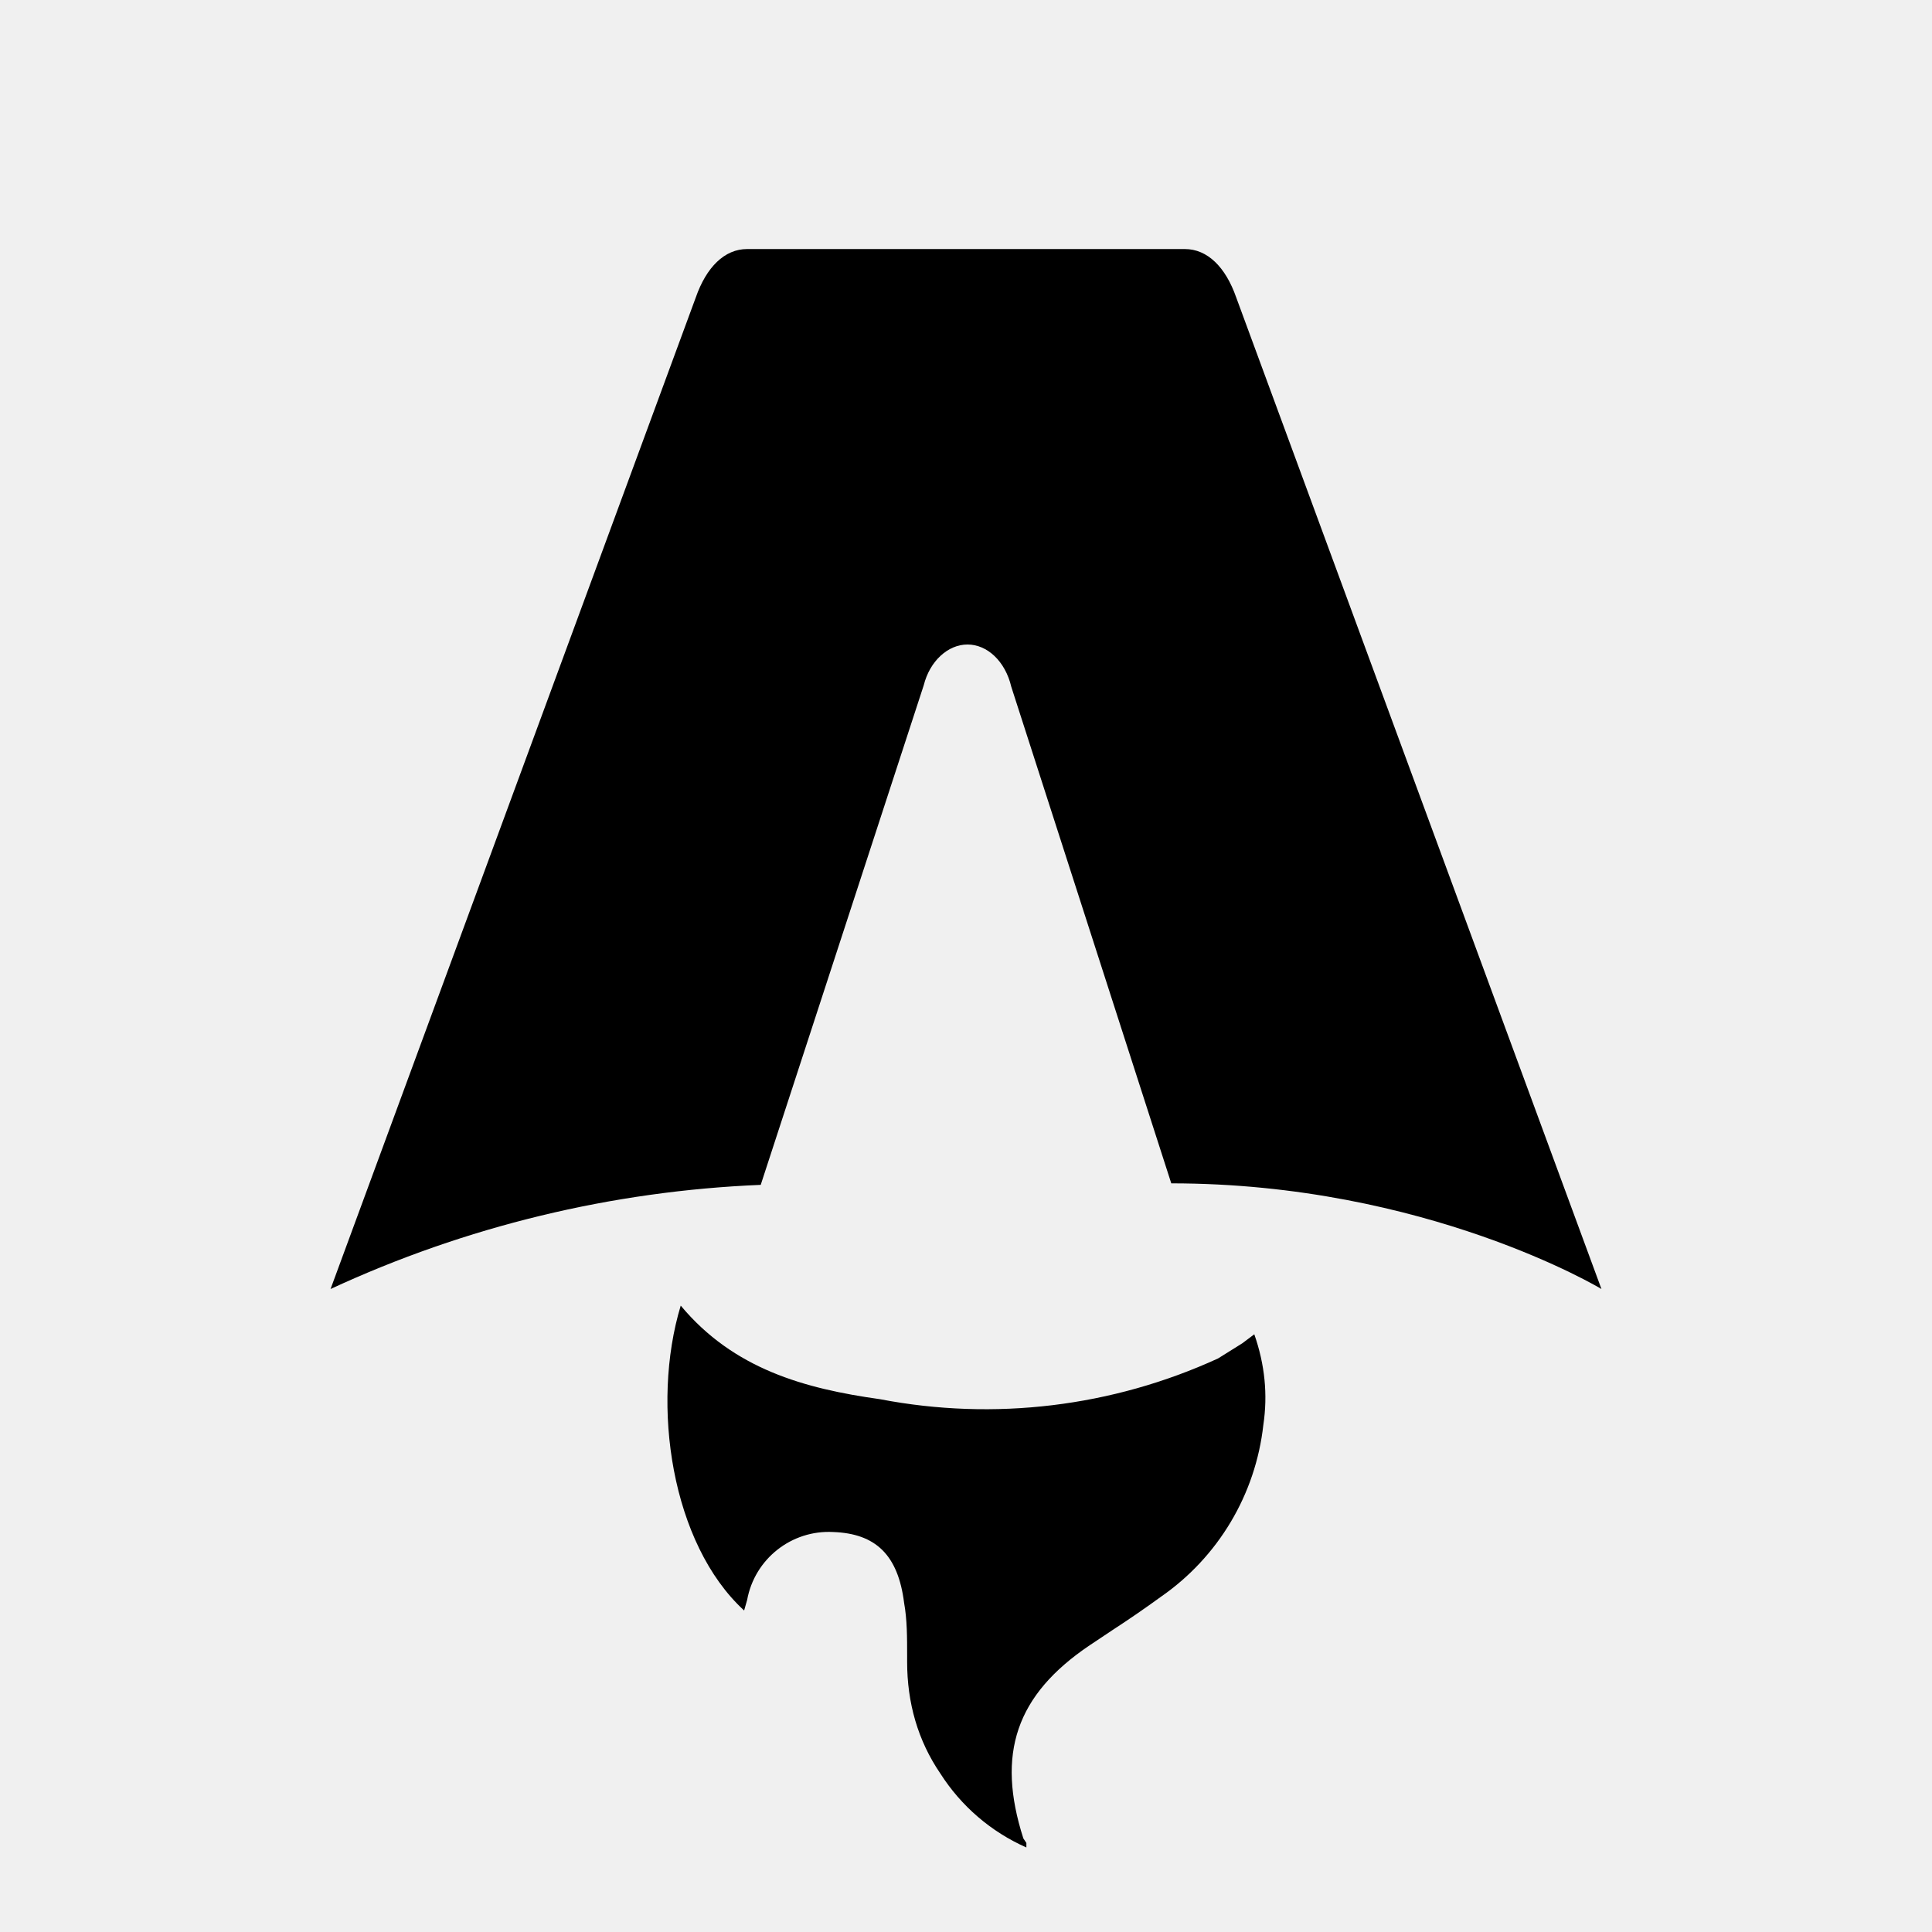
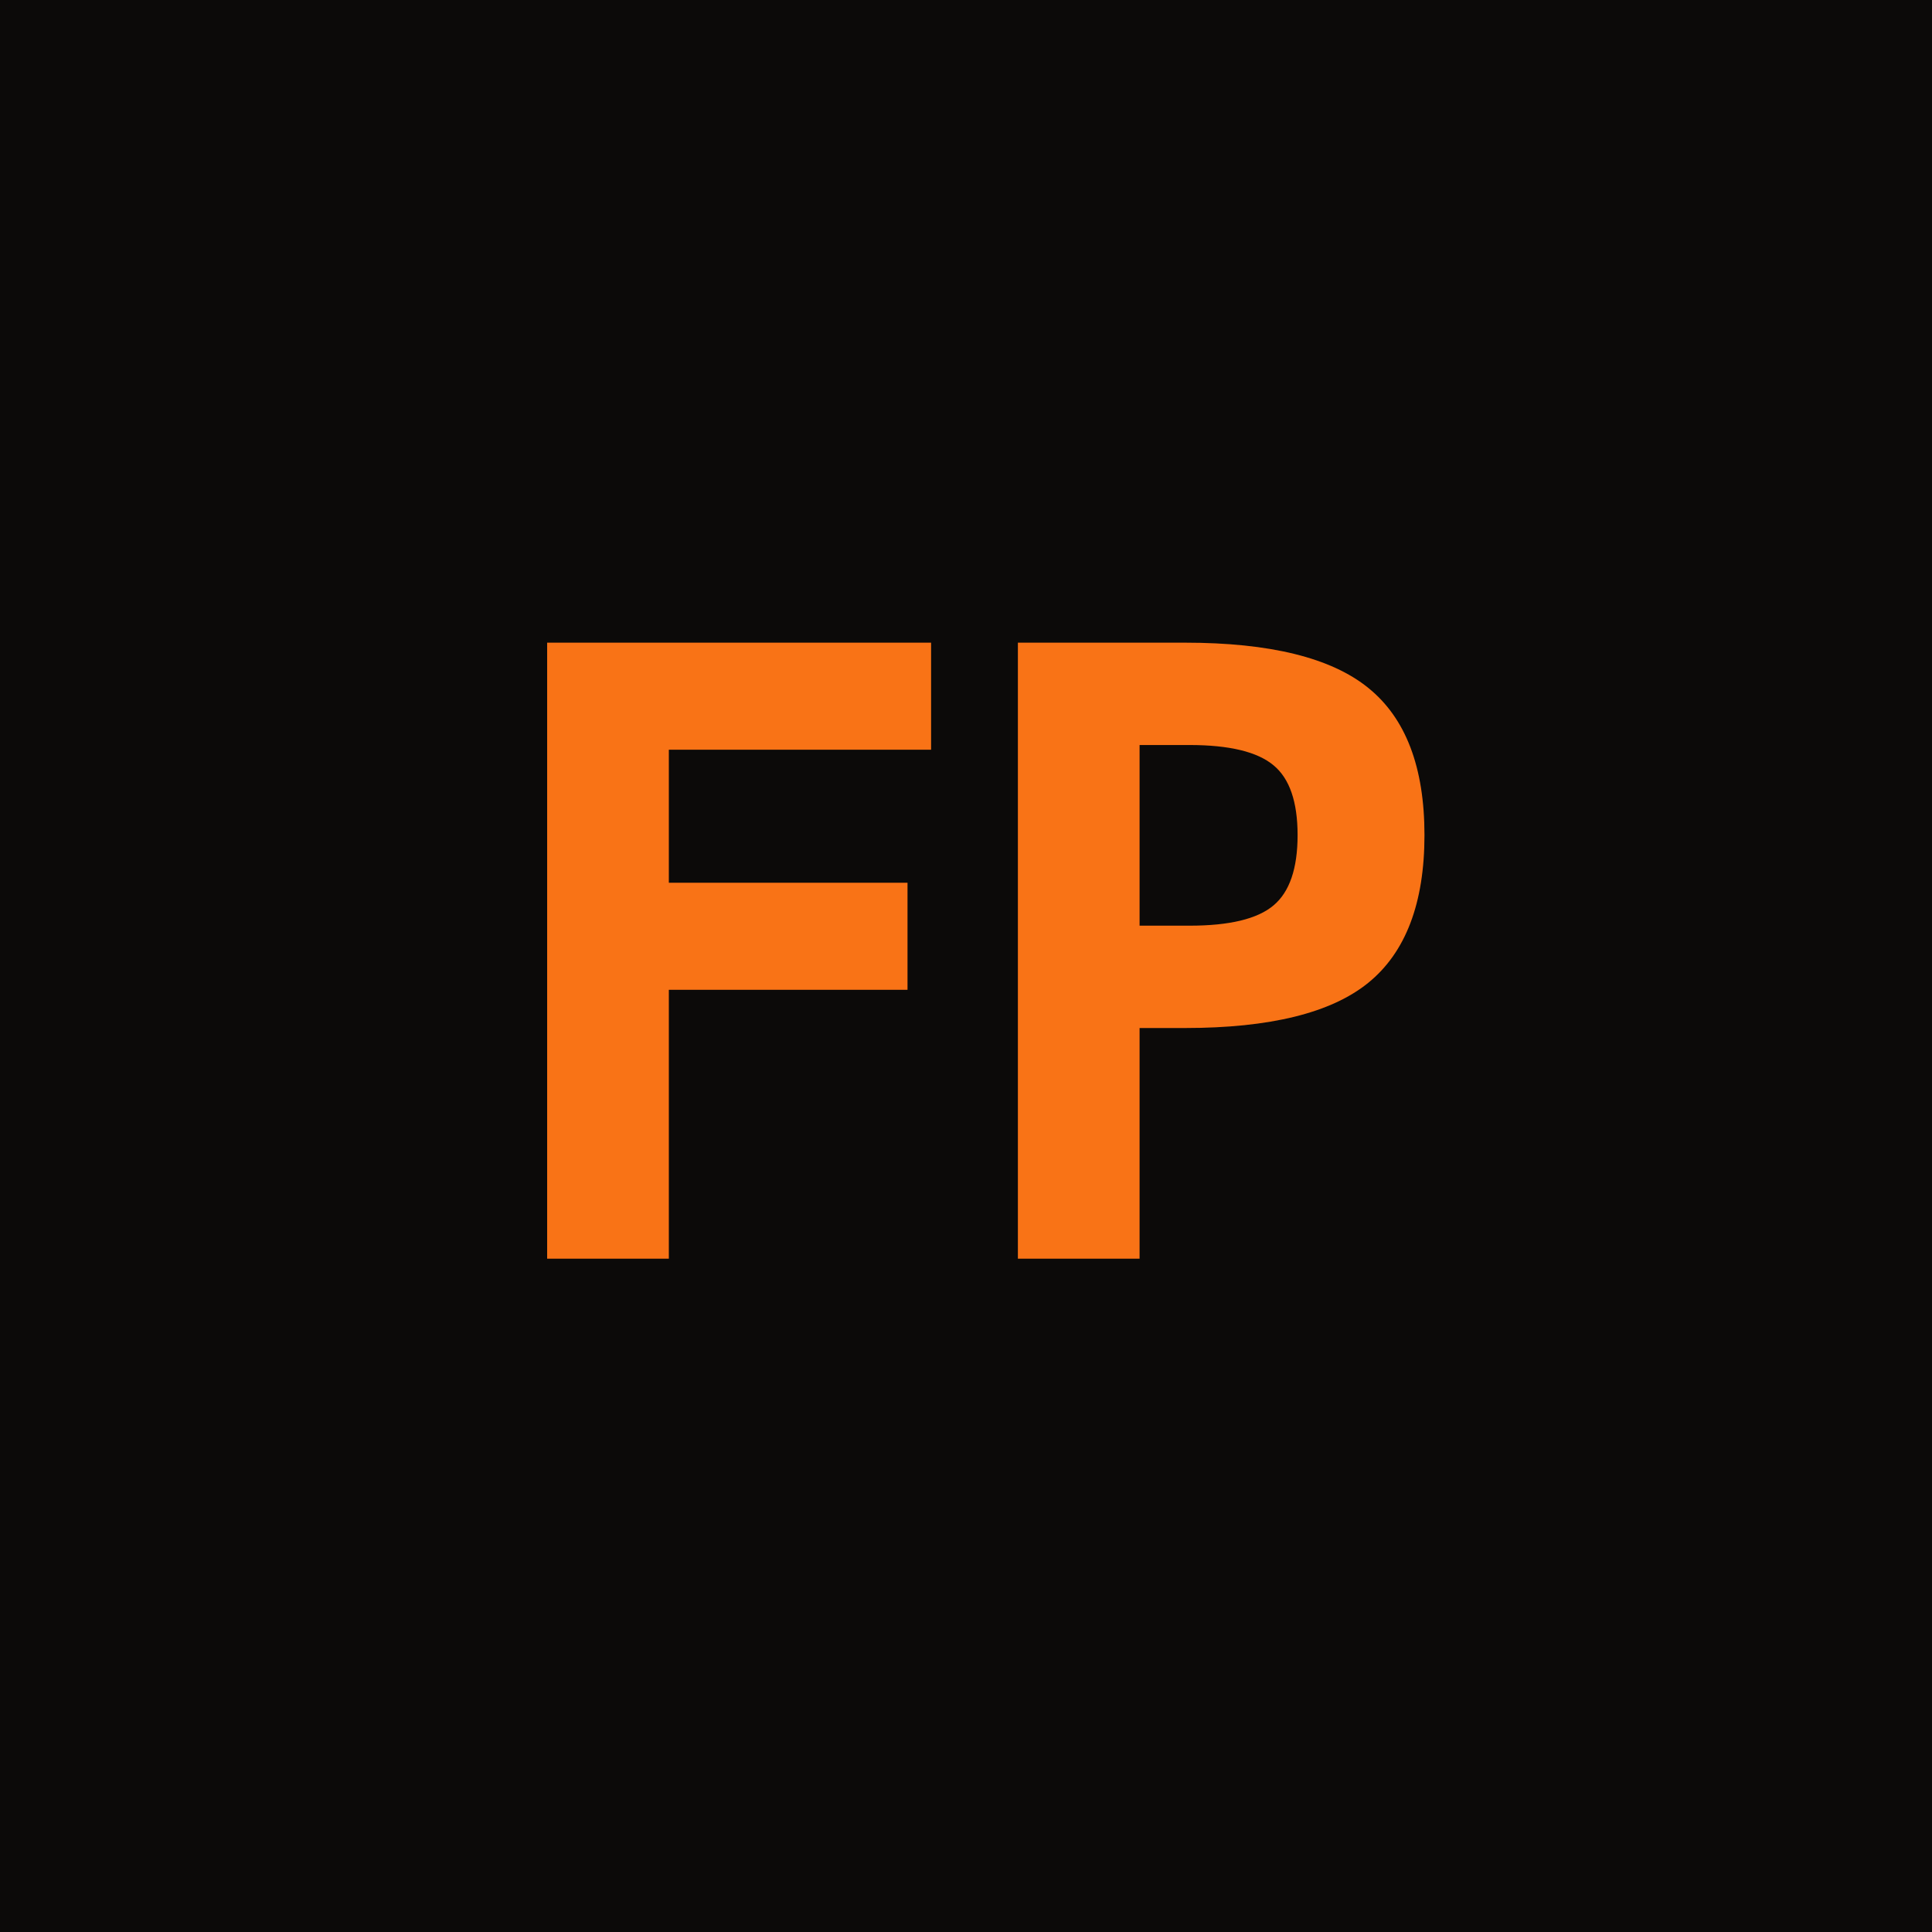
- <svg xmlns="http://www.w3.org/2000/svg" fill="none" viewBox="0 0 128 128">
-   <path d="M50.4 78.5a75.1 75.1 0 0 0-28.5 6.9l24.2-65.7c.7-2 1.9-3.2 3.4-3.2h29c1.5 0 2.7 1.2 3.4 3.2l24.2 65.7s-11.6-7-28.5-7L67 45.5c-.4-1.7-1.6-2.8-2.9-2.8-1.3 0-2.5 1.1-2.9 2.7L50.4 78.5Zm-1.1 28.2Zm-4.2-20.2c-2 6.6-.6 15.8 4.2 20.2a17.5 17.5 0 0 1 .2-.7 5.5 5.5 0 0 1 5.7-4.5c2.8.1 4.3 1.5 4.7 4.7.2 1.1.2 2.3.2 3.5v.4c0 2.7.7 5.2 2.2 7.4a13 13 0 0 0 5.7 4.9v-.3l-.2-.3c-1.8-5.6-.5-9.5 4.4-12.8l1.5-1a73 73 0 0 0 3.2-2.2 16 16 0 0 0 6.8-11.4c.3-2 .1-4-.6-6l-.8.6-1.6 1a37 37 0 0 1-22.4 2.7c-5-.7-9.7-2-13.2-6.2Z" />
-   <style>
-         path { fill: #000; }
-         @media (prefers-color-scheme: dark) {
-             path { fill: #FFF; }
-         }
-     </style>
+ <svg xmlns="http://www.w3.org/2000/svg" viewBox="0 0 64 64">
+   <rect width="64" height="64" fill="#0c0a09" />
+   <text x="50%" y="50%" font-family="ui-monospace, 'JetBrains Mono', monospace" font-size="28" font-weight="700" fill="#f97316" text-anchor="middle" dominant-baseline="central" letter-spacing="-1">FP</text>
</svg>
